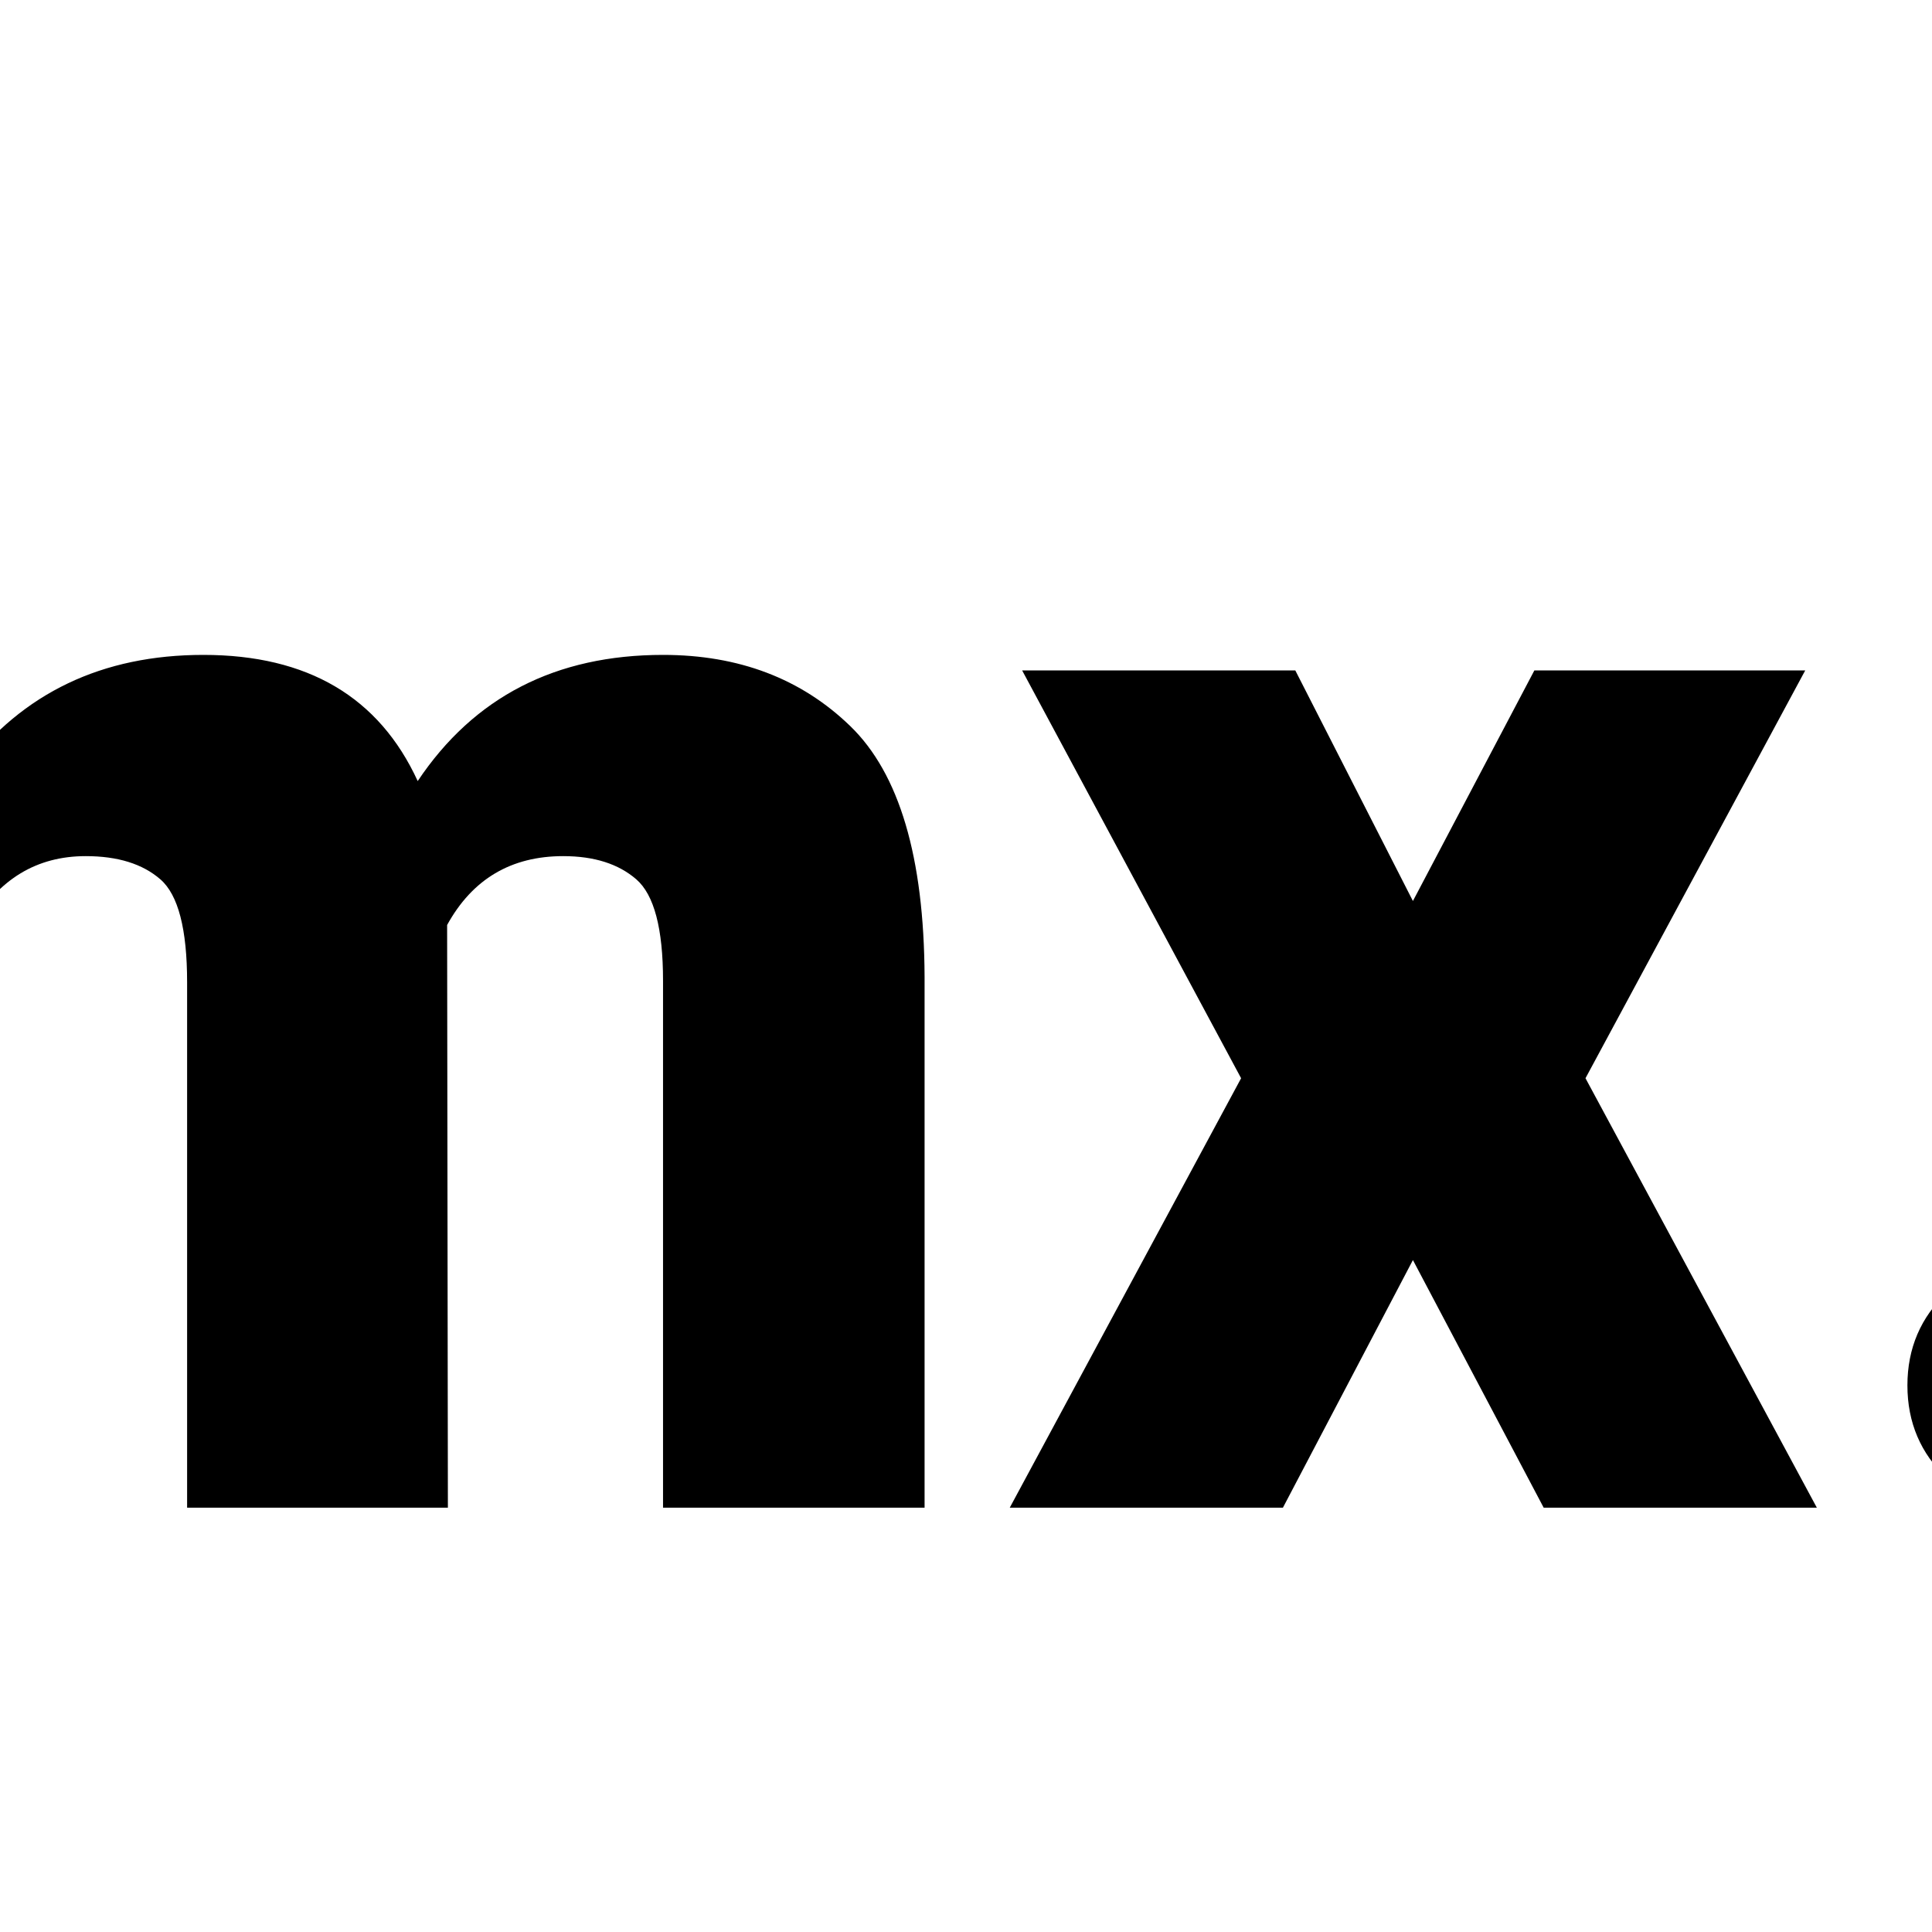
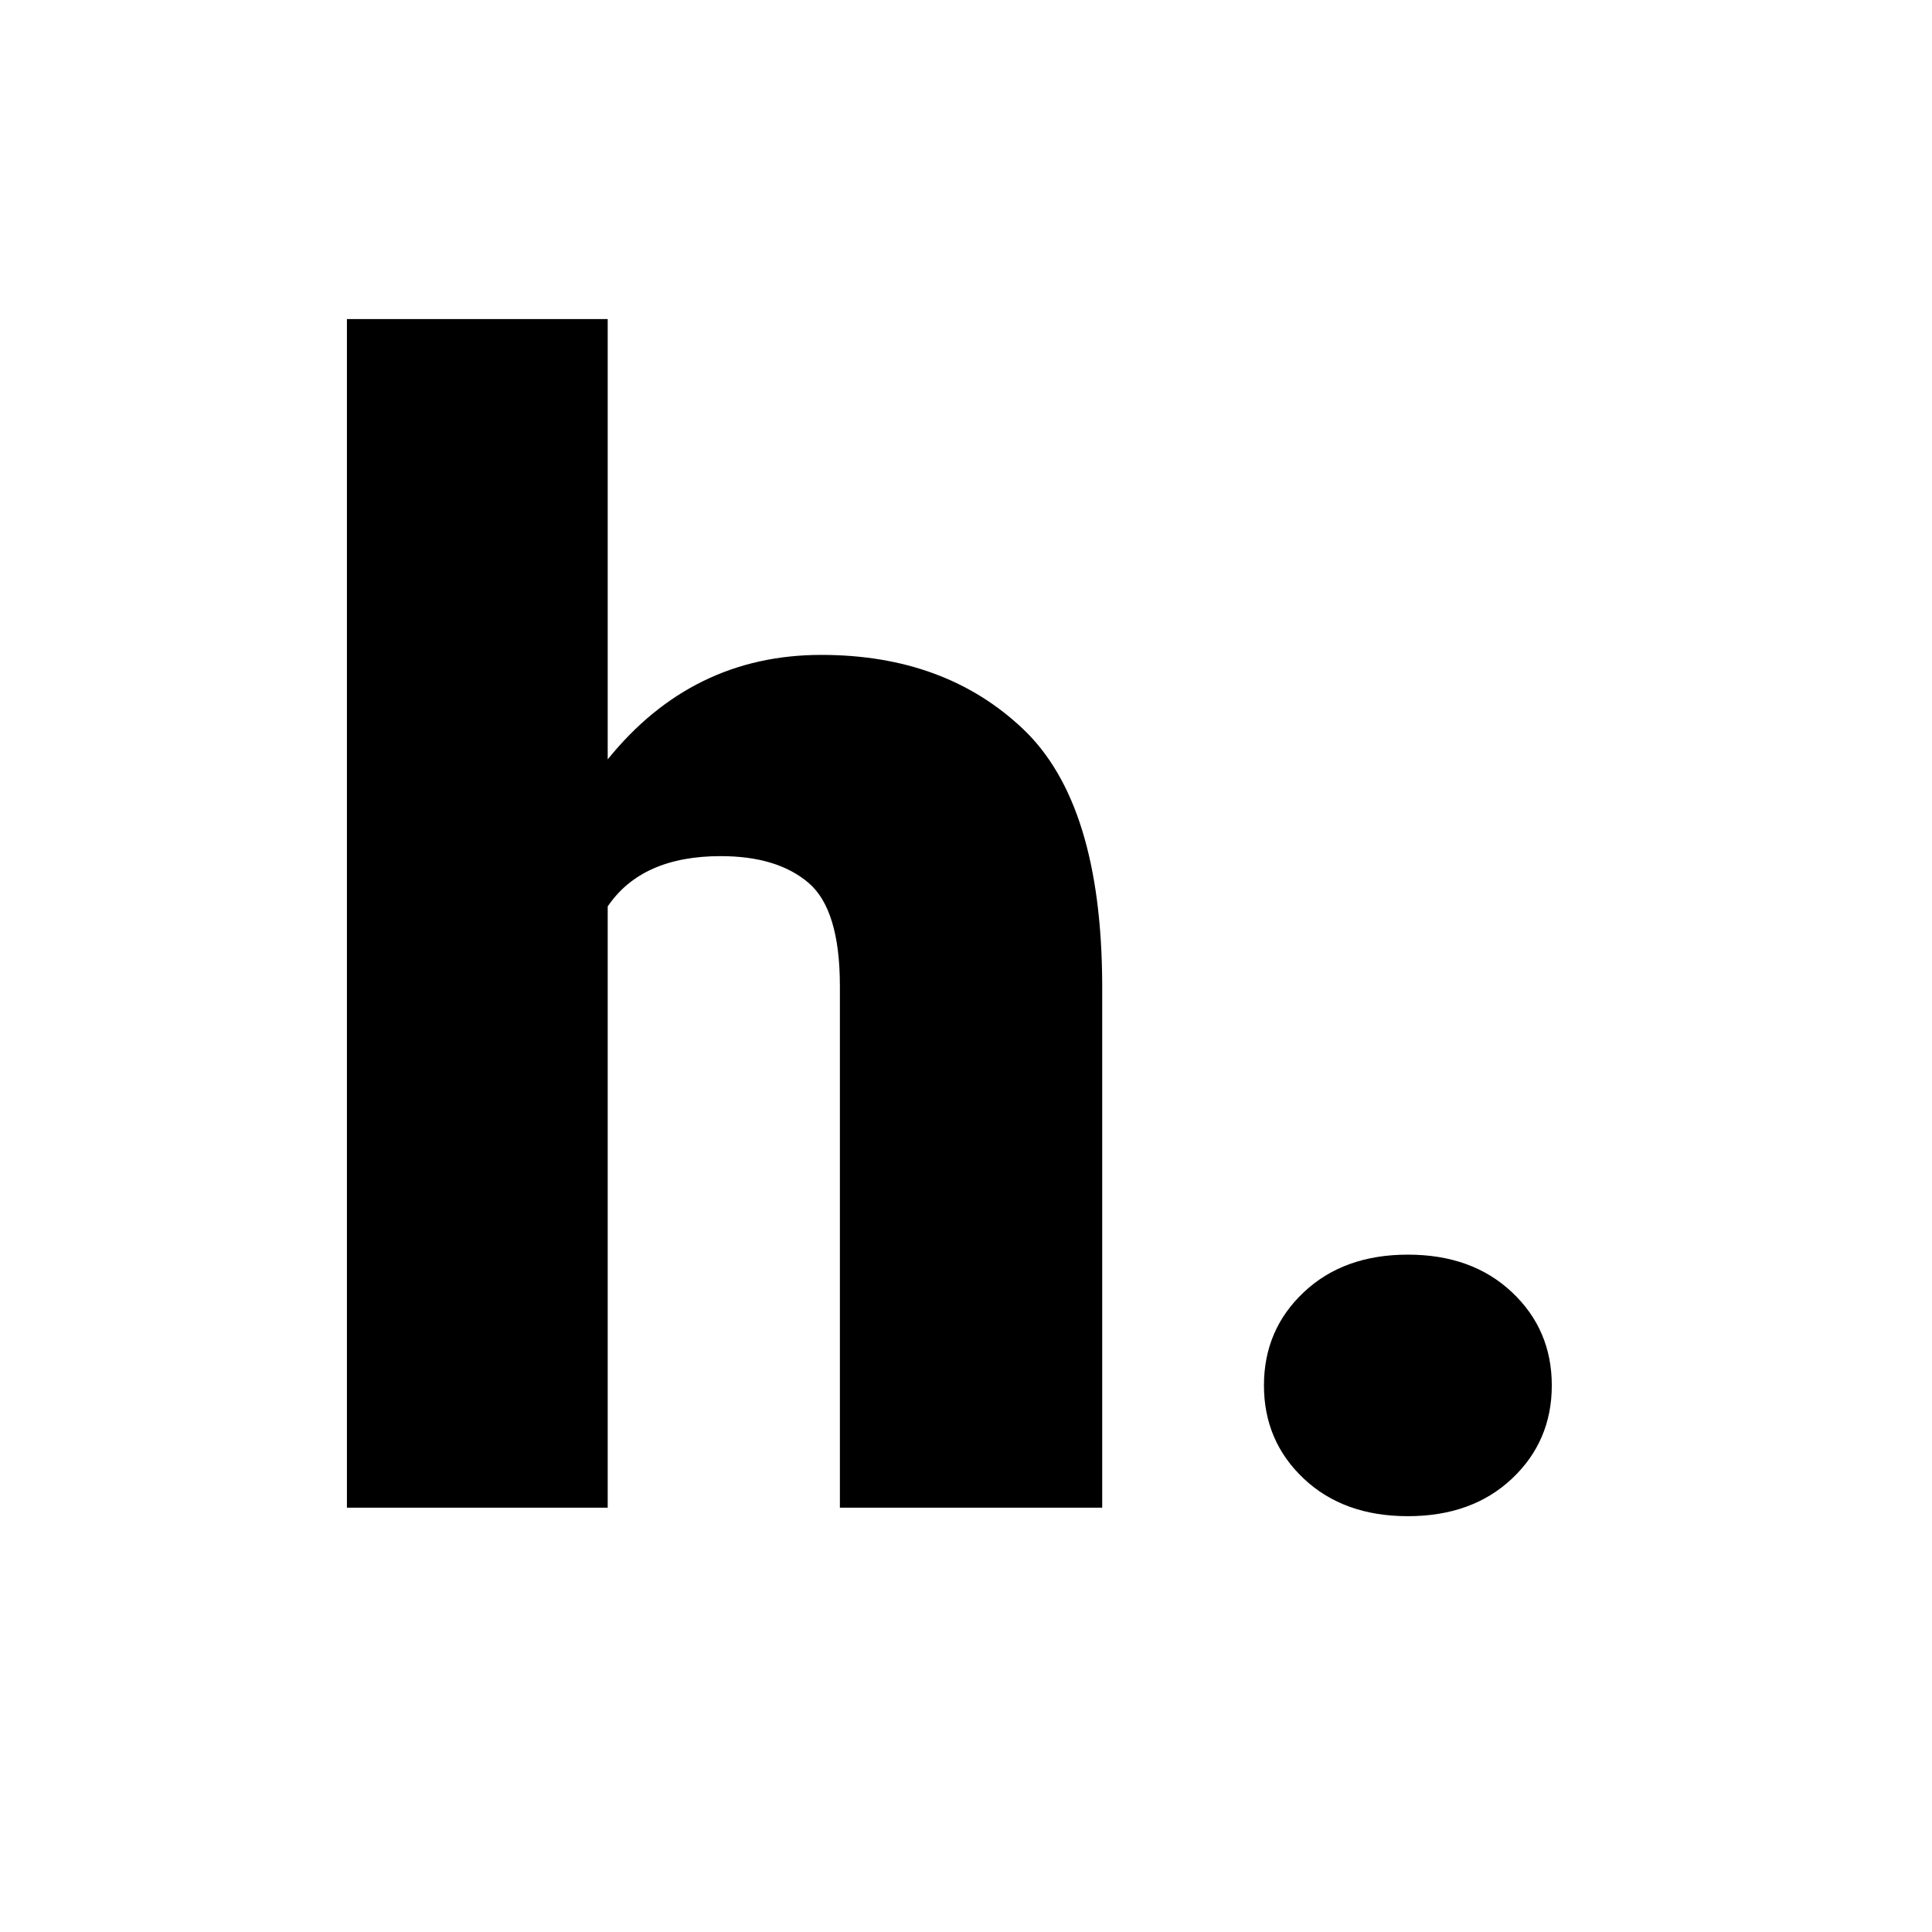
- <svg xmlns="http://www.w3.org/2000/svg" viewBox="0 0 512 512" role="img" aria-label="mx. logo">
-   <style>:root { color: #000; } @media (prefers-color-scheme: dark) { :root { color: #fff; } } text { font-family: system-ui, -apple-system, Segoe UI, Roboto, Inter, Arial, Noto Sans, sans-serif; font-weight: 800; font-size: 420px; letter-spacing: 0; fill: currentColor; }</style>
-   <text x="50%" y="50%" text-anchor="middle" dominant-baseline="central">mx.</text>
+ <svg xmlns="http://www.w3.org/2000/svg" viewBox="0 0 512 512" role="img" aria-label="h dot logo (auto dark/light)">
+   <style>
+     :root { color: #000; } /* light mode default */
+     @media (prefers-color-scheme: dark) {
+       :root { color: #fff; } /* dark mode */
+     }
+     text {
+       font-family: system-ui, -apple-system, Segoe UI, Roboto, Inter, Arial, sans-serif;
+       font-weight: 800;
+       font-size: 420px;
+       letter-spacing: 0;
+       fill: currentColor;
+     }
+   </style>
+   <text x="50%" y="50%" text-anchor="middle" dominant-baseline="central">h.</text>
</svg>
